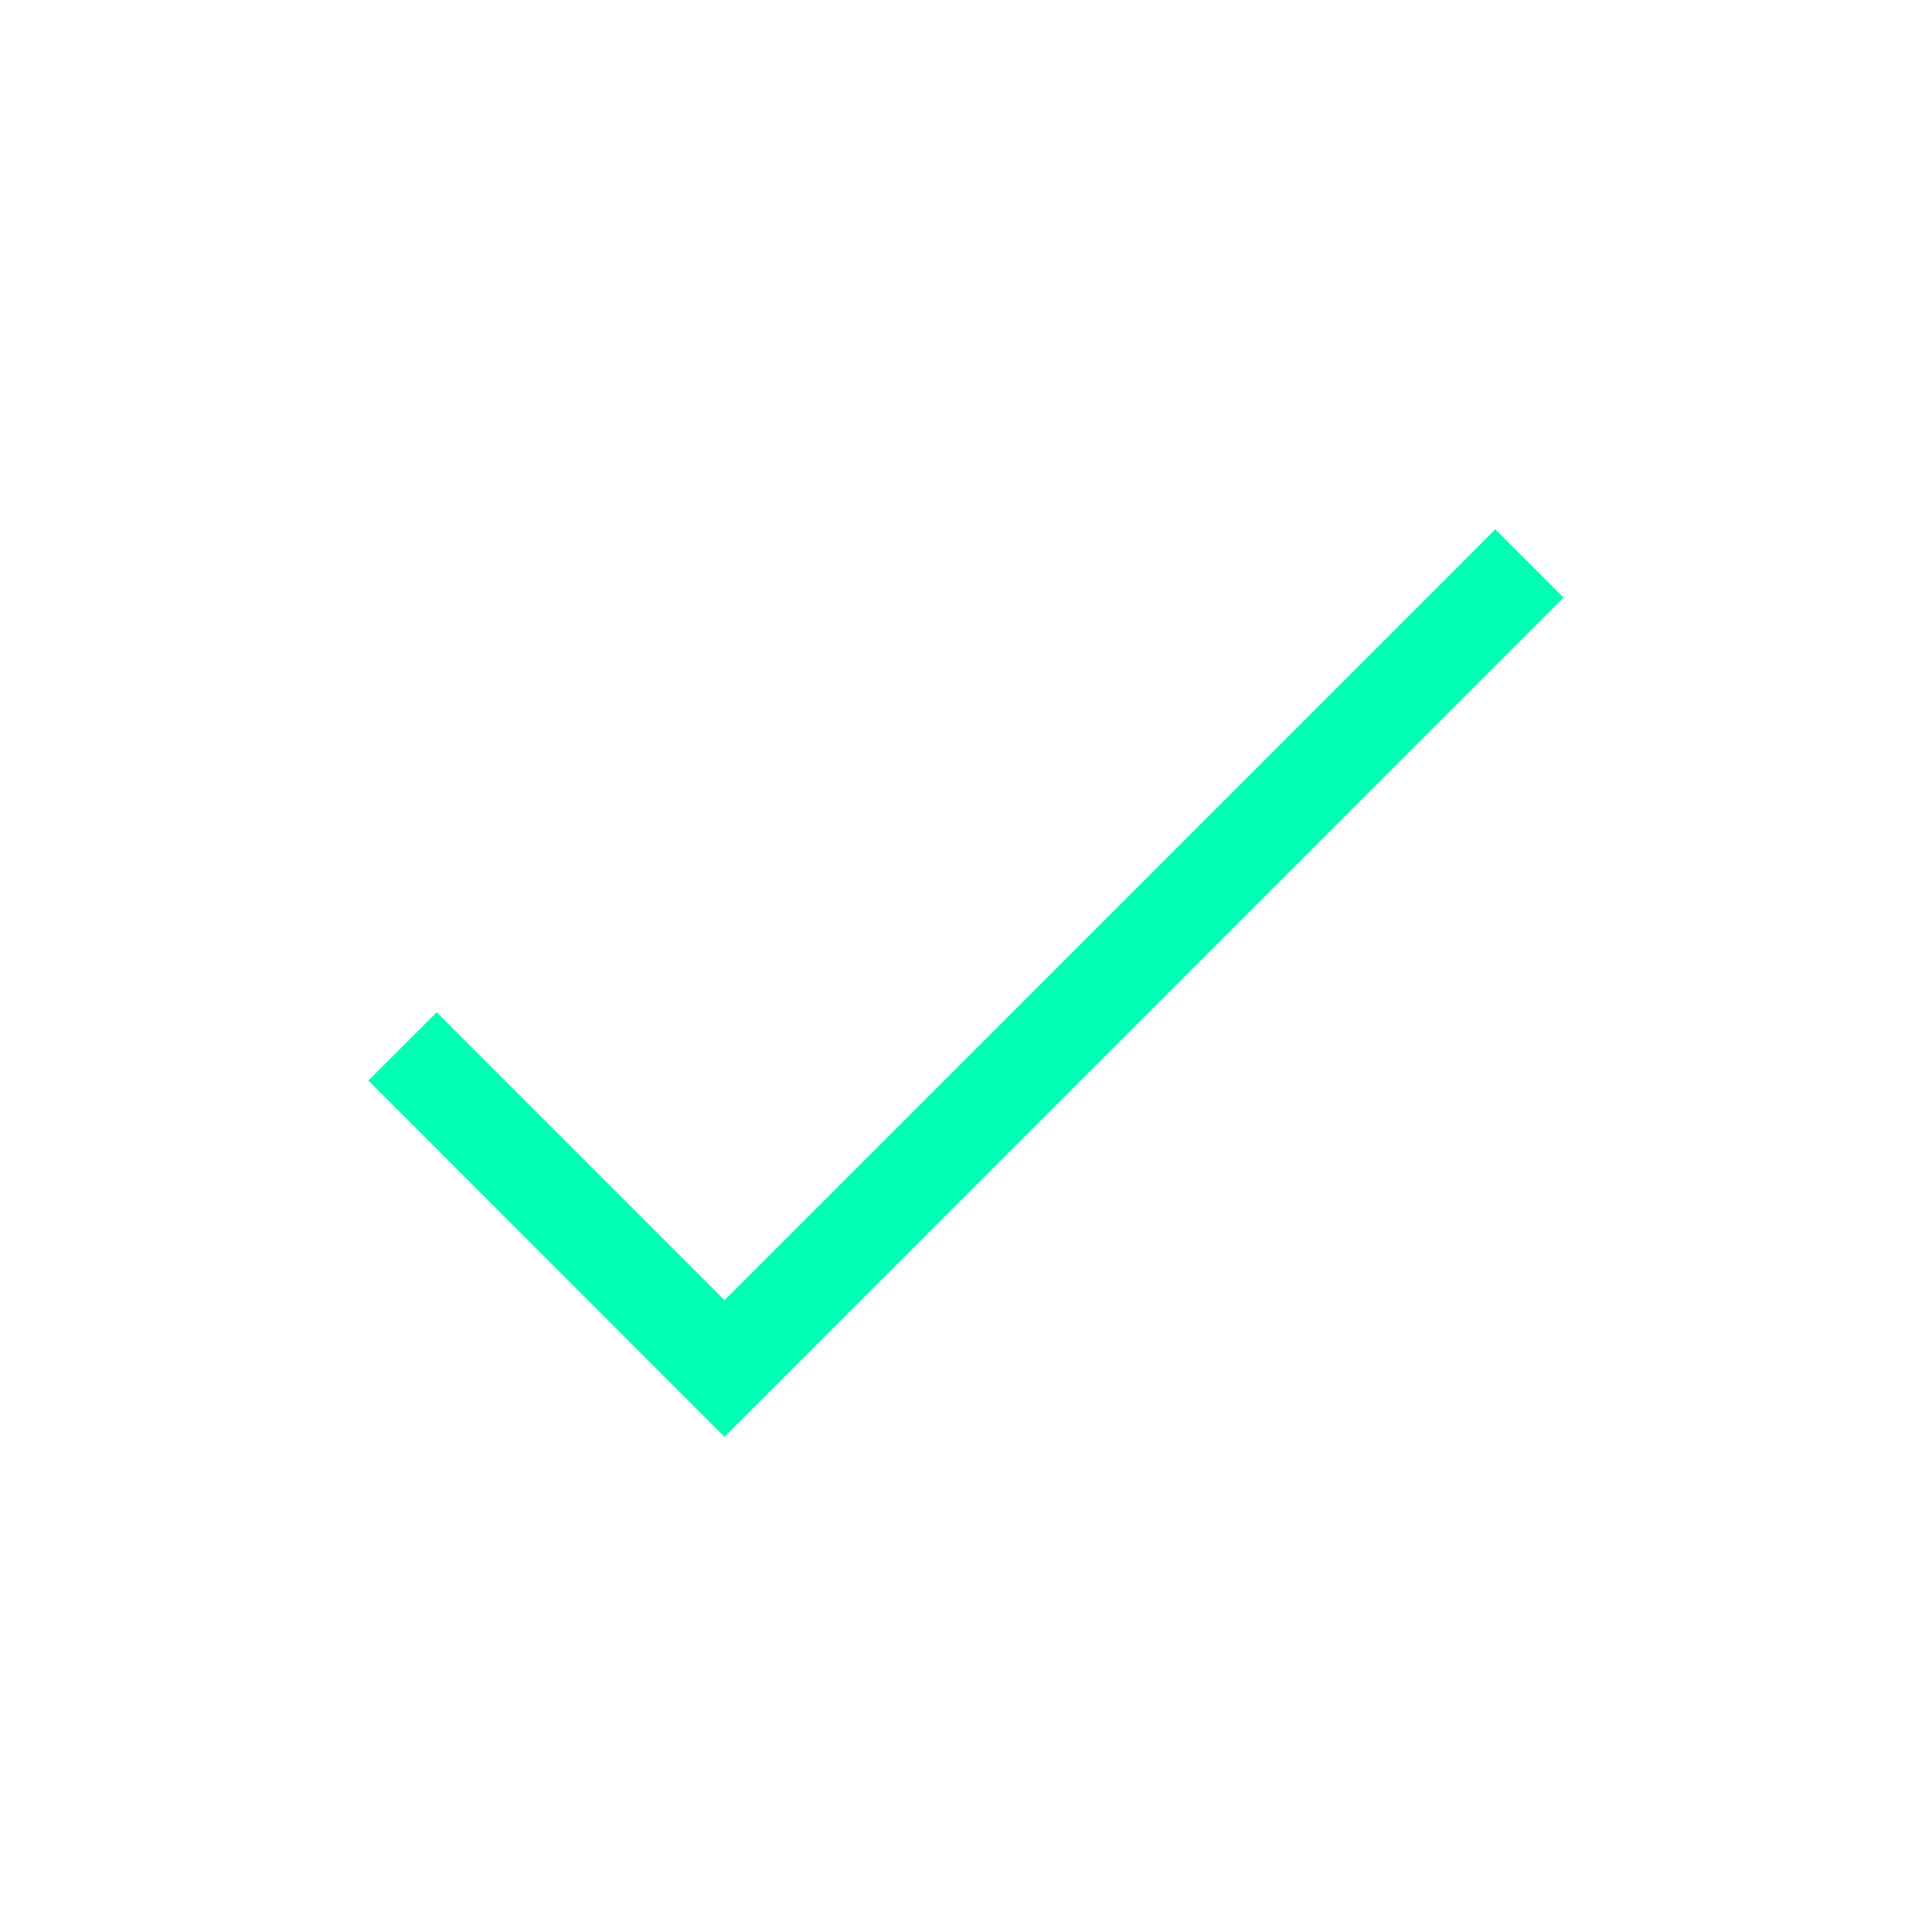
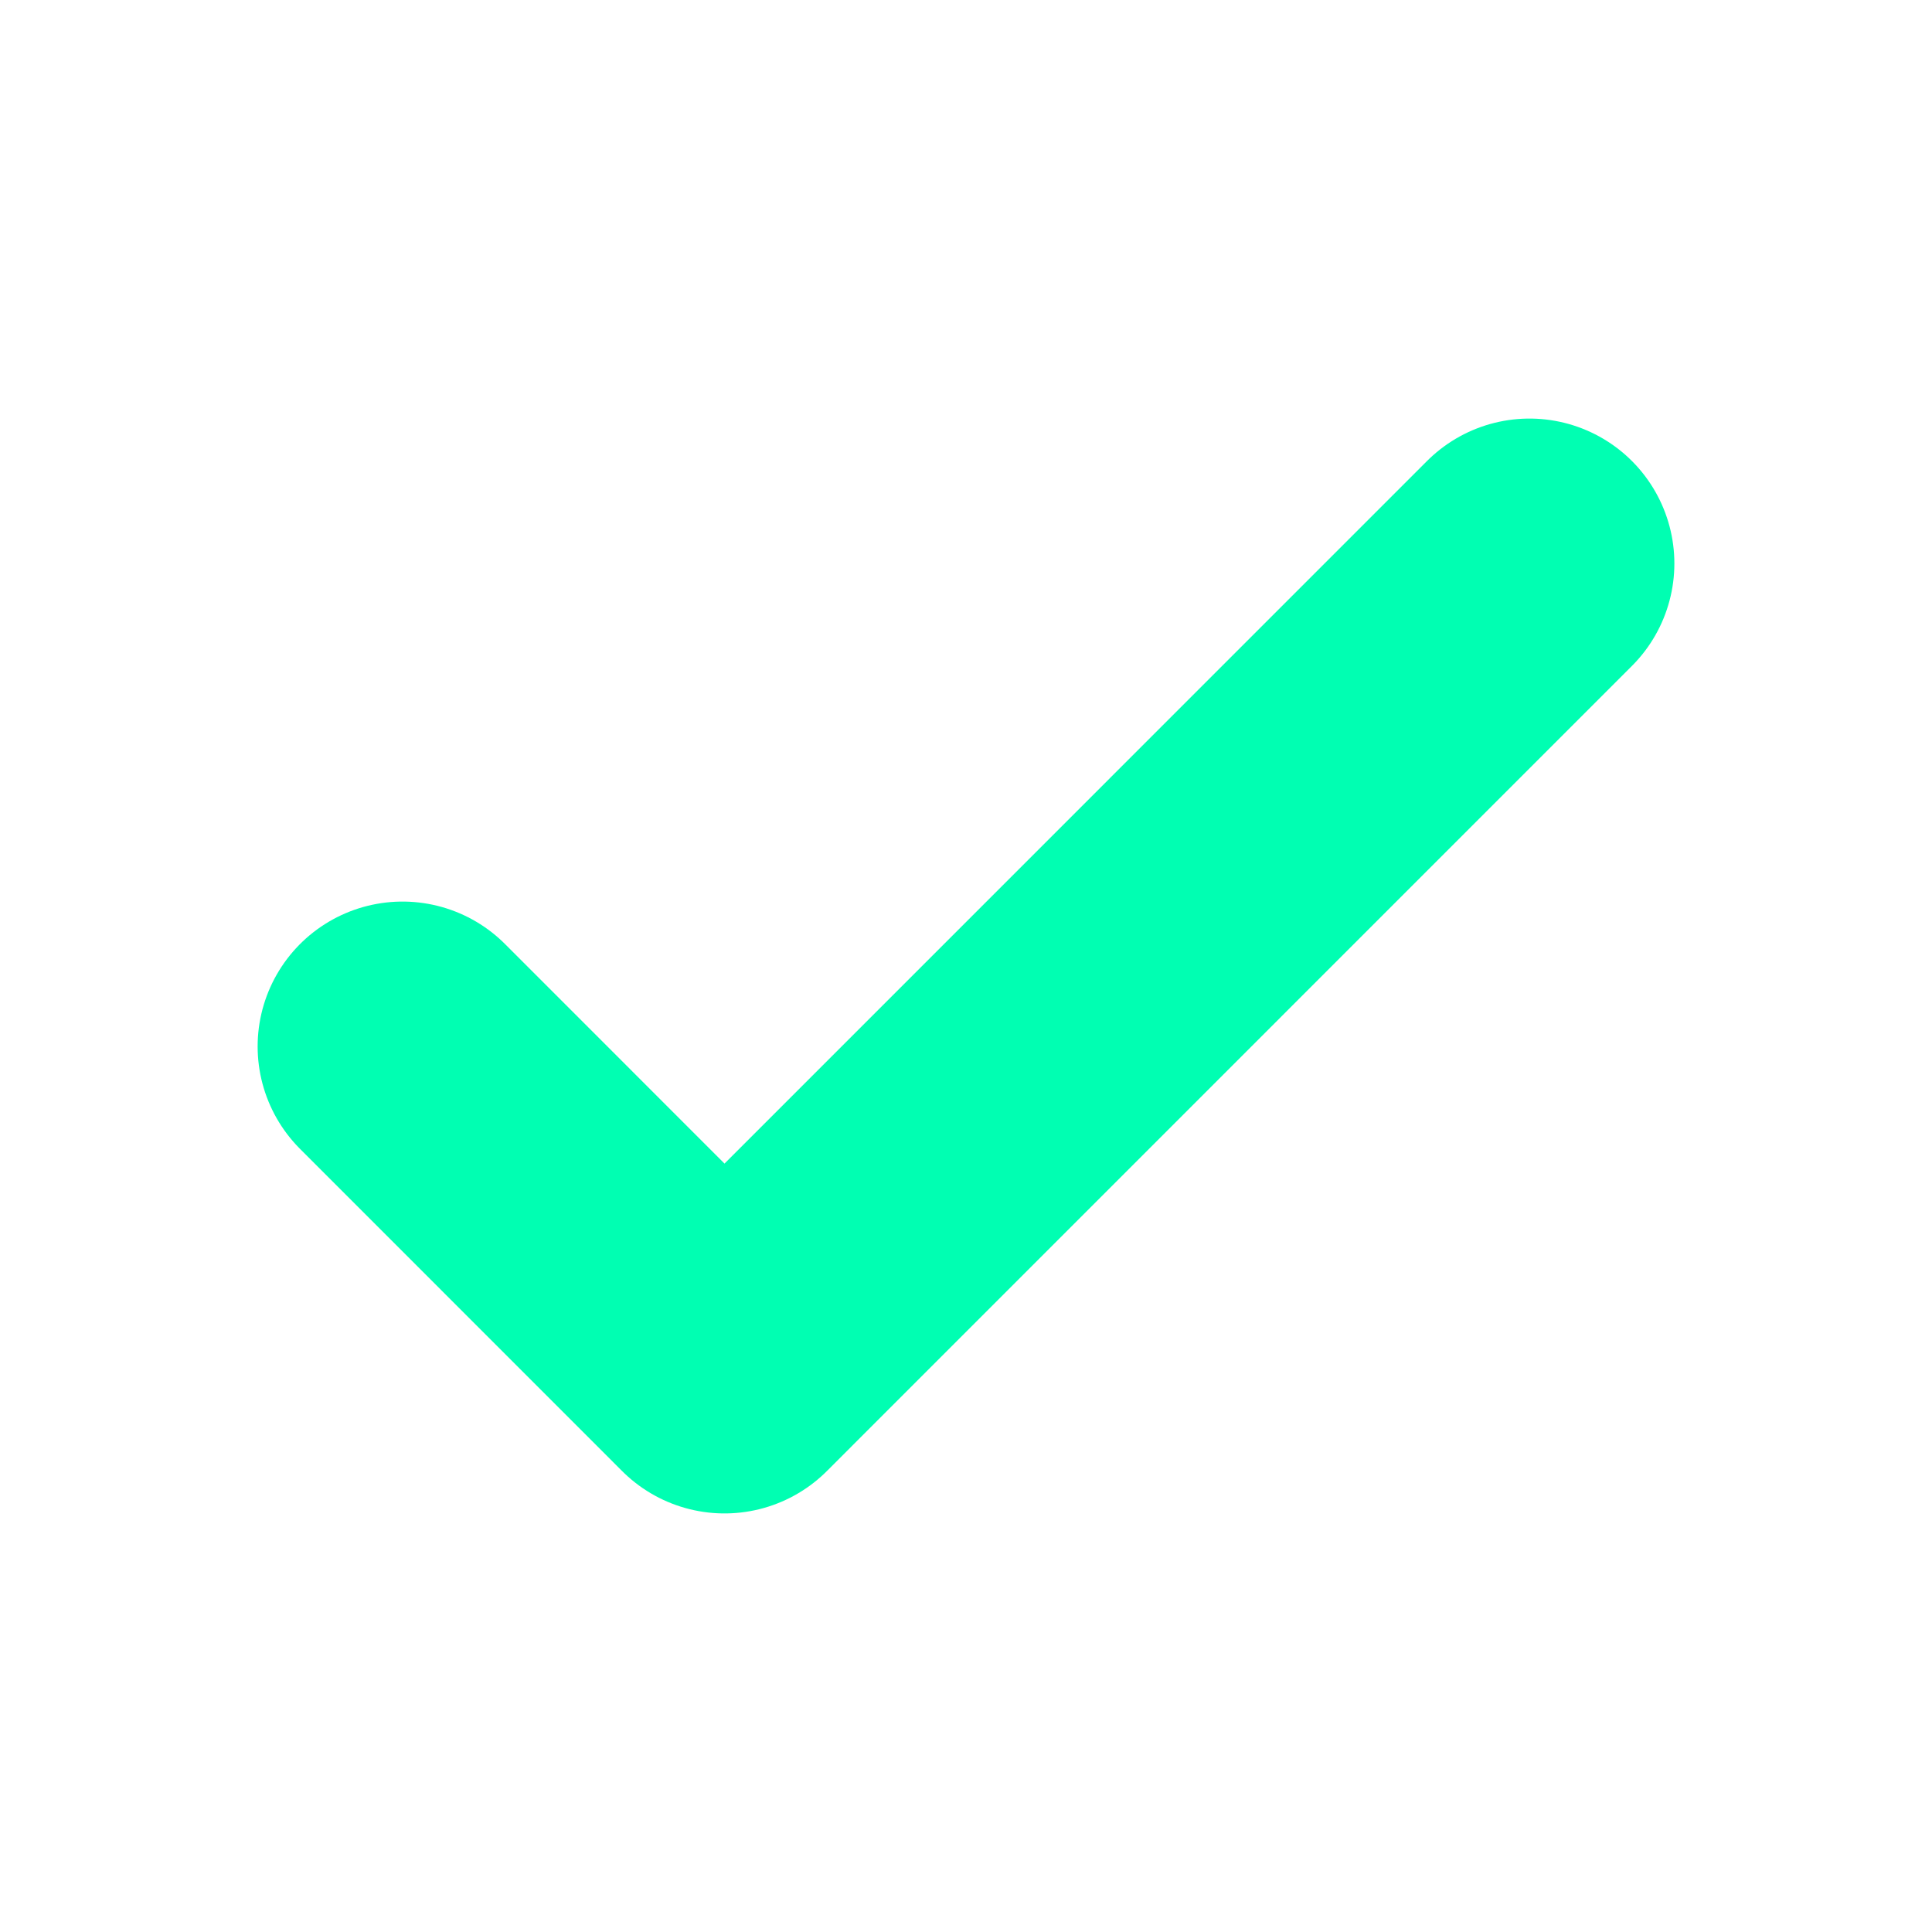
<svg xmlns="http://www.w3.org/2000/svg" width="20" height="20" viewBox="0 0 20 20" fill="none">
-   <path d="M4.167 10.833L7.5 14.167L15.833 5.833" stroke="#00FFB2" strokeWidth="3" strokeLinecap="round" strokeLinejoin="round" />
+   <path d="M4.167 10.833L7.5 14.167L15.833 5.833" stroke="#00FFB2" stroke-width="3" stroke-linecap="round" stroke-linejoin="round" />
</svg>
